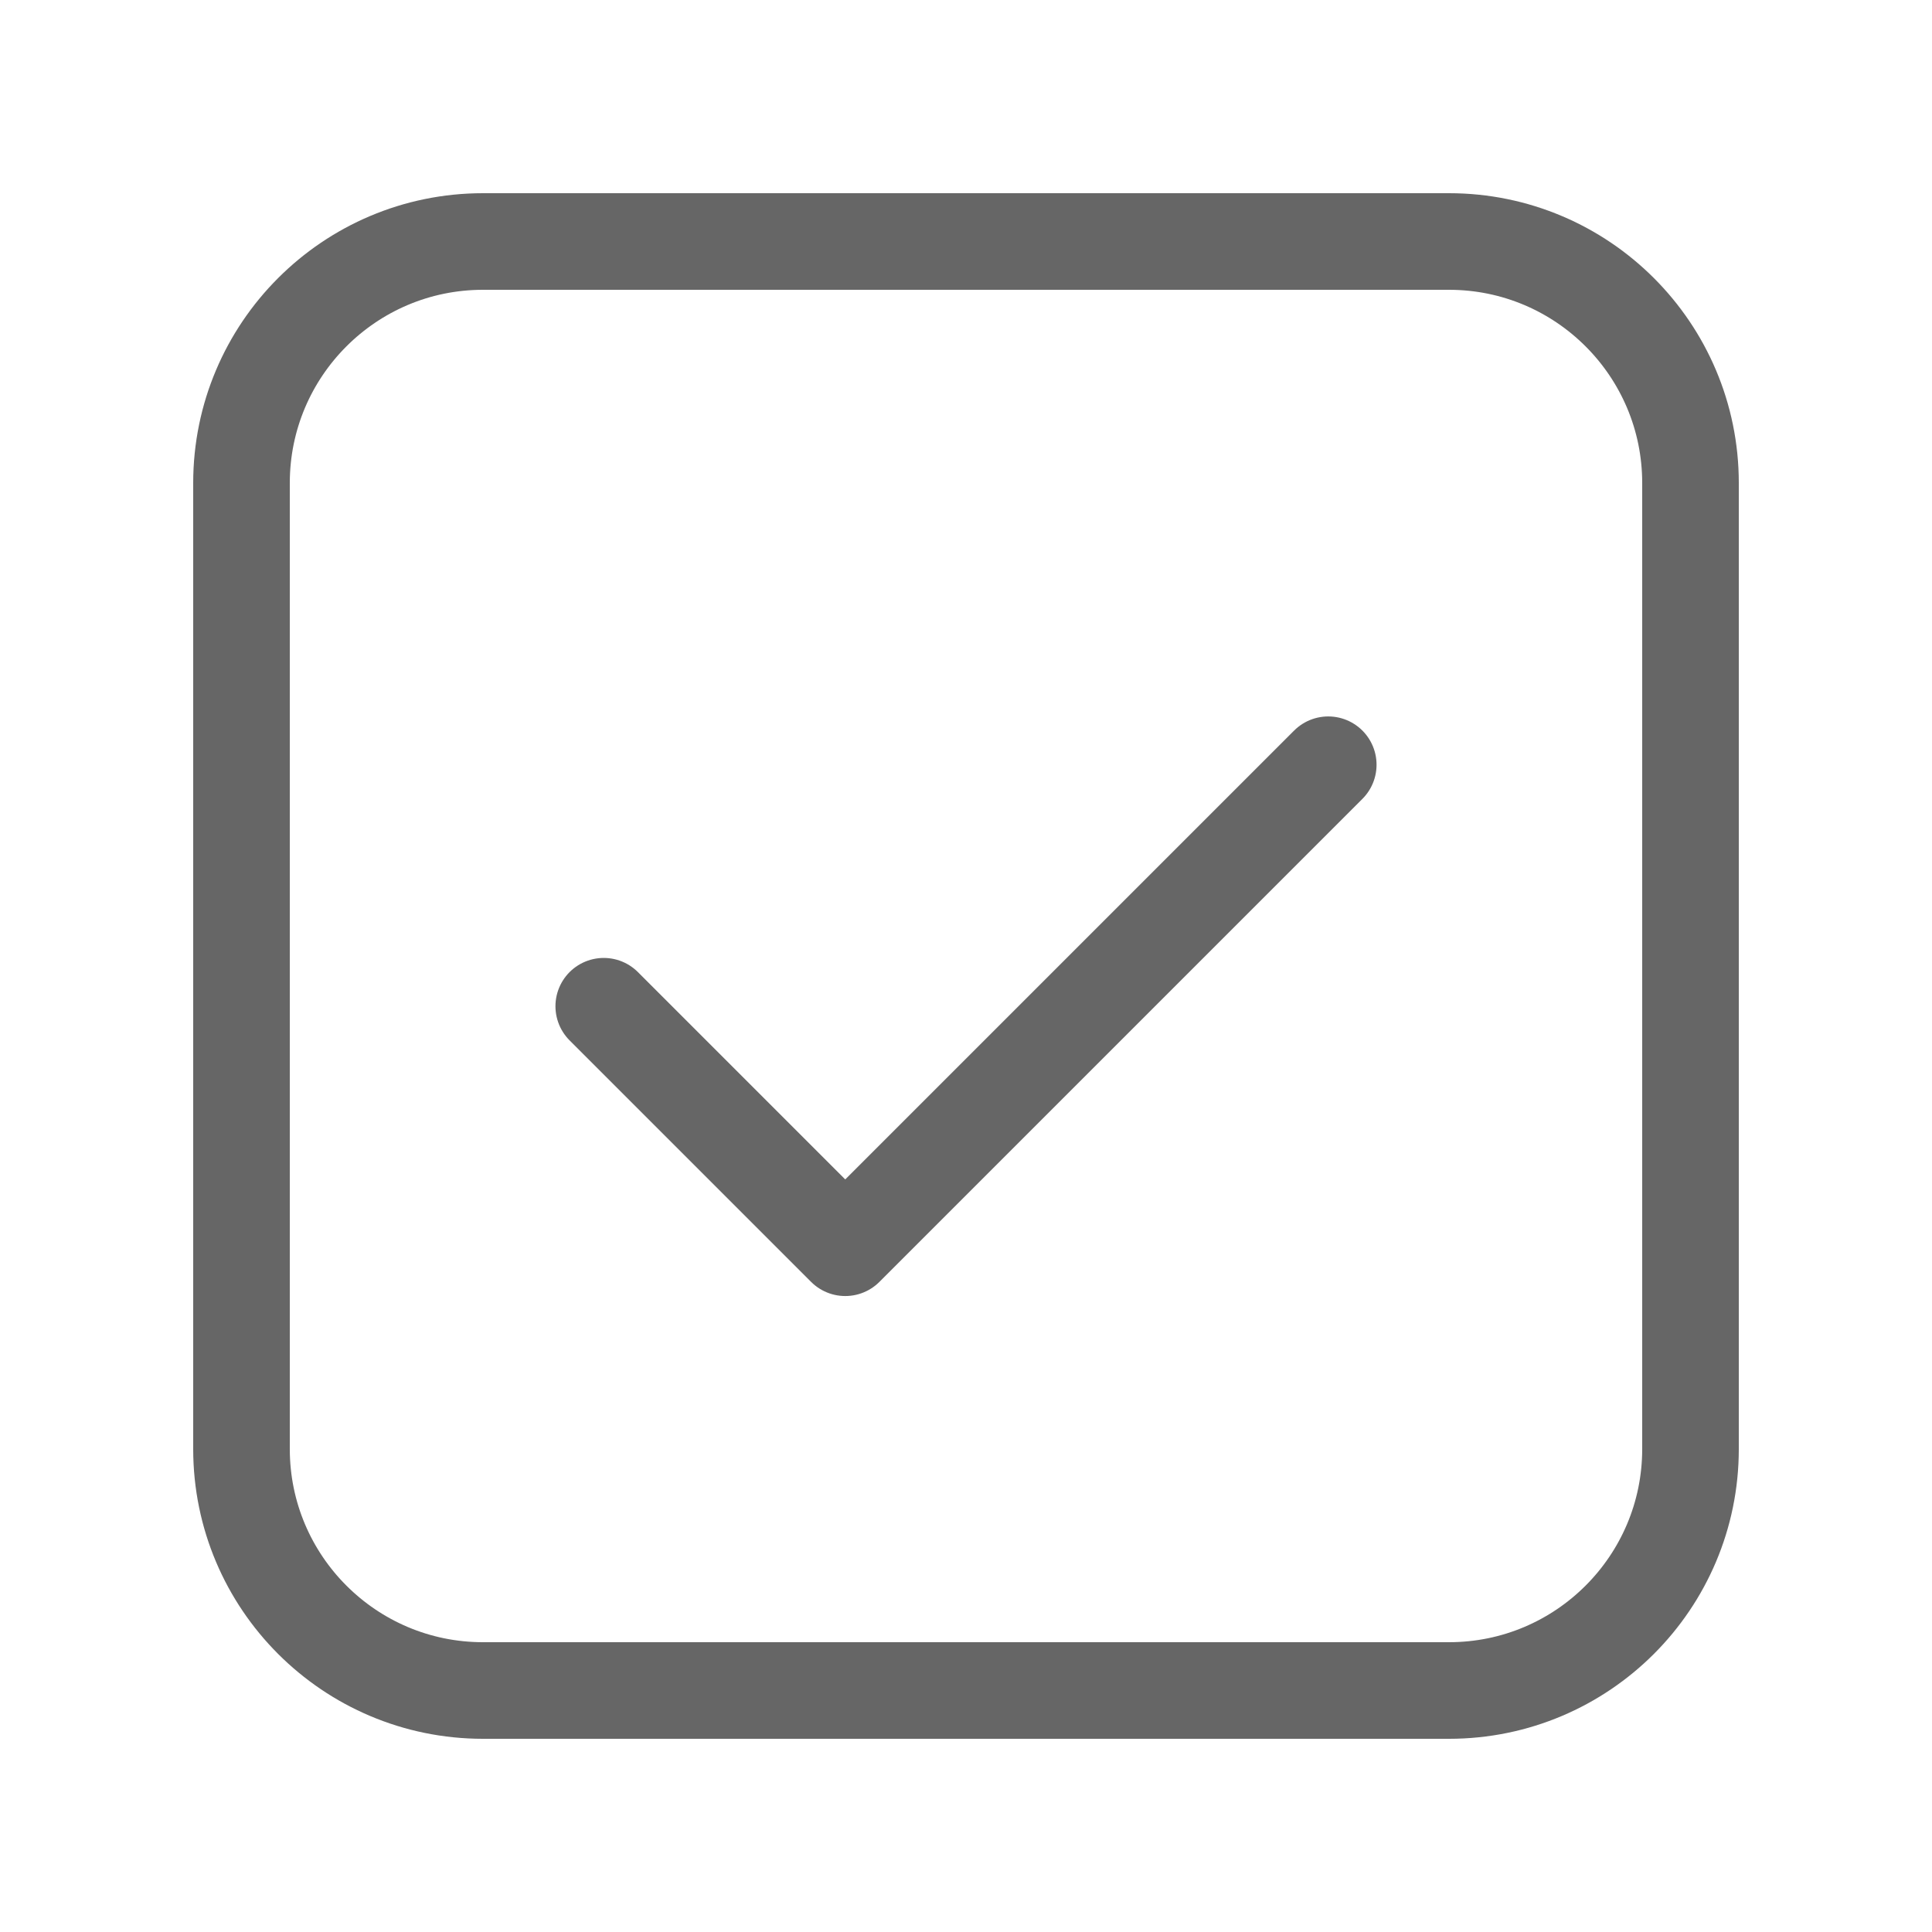
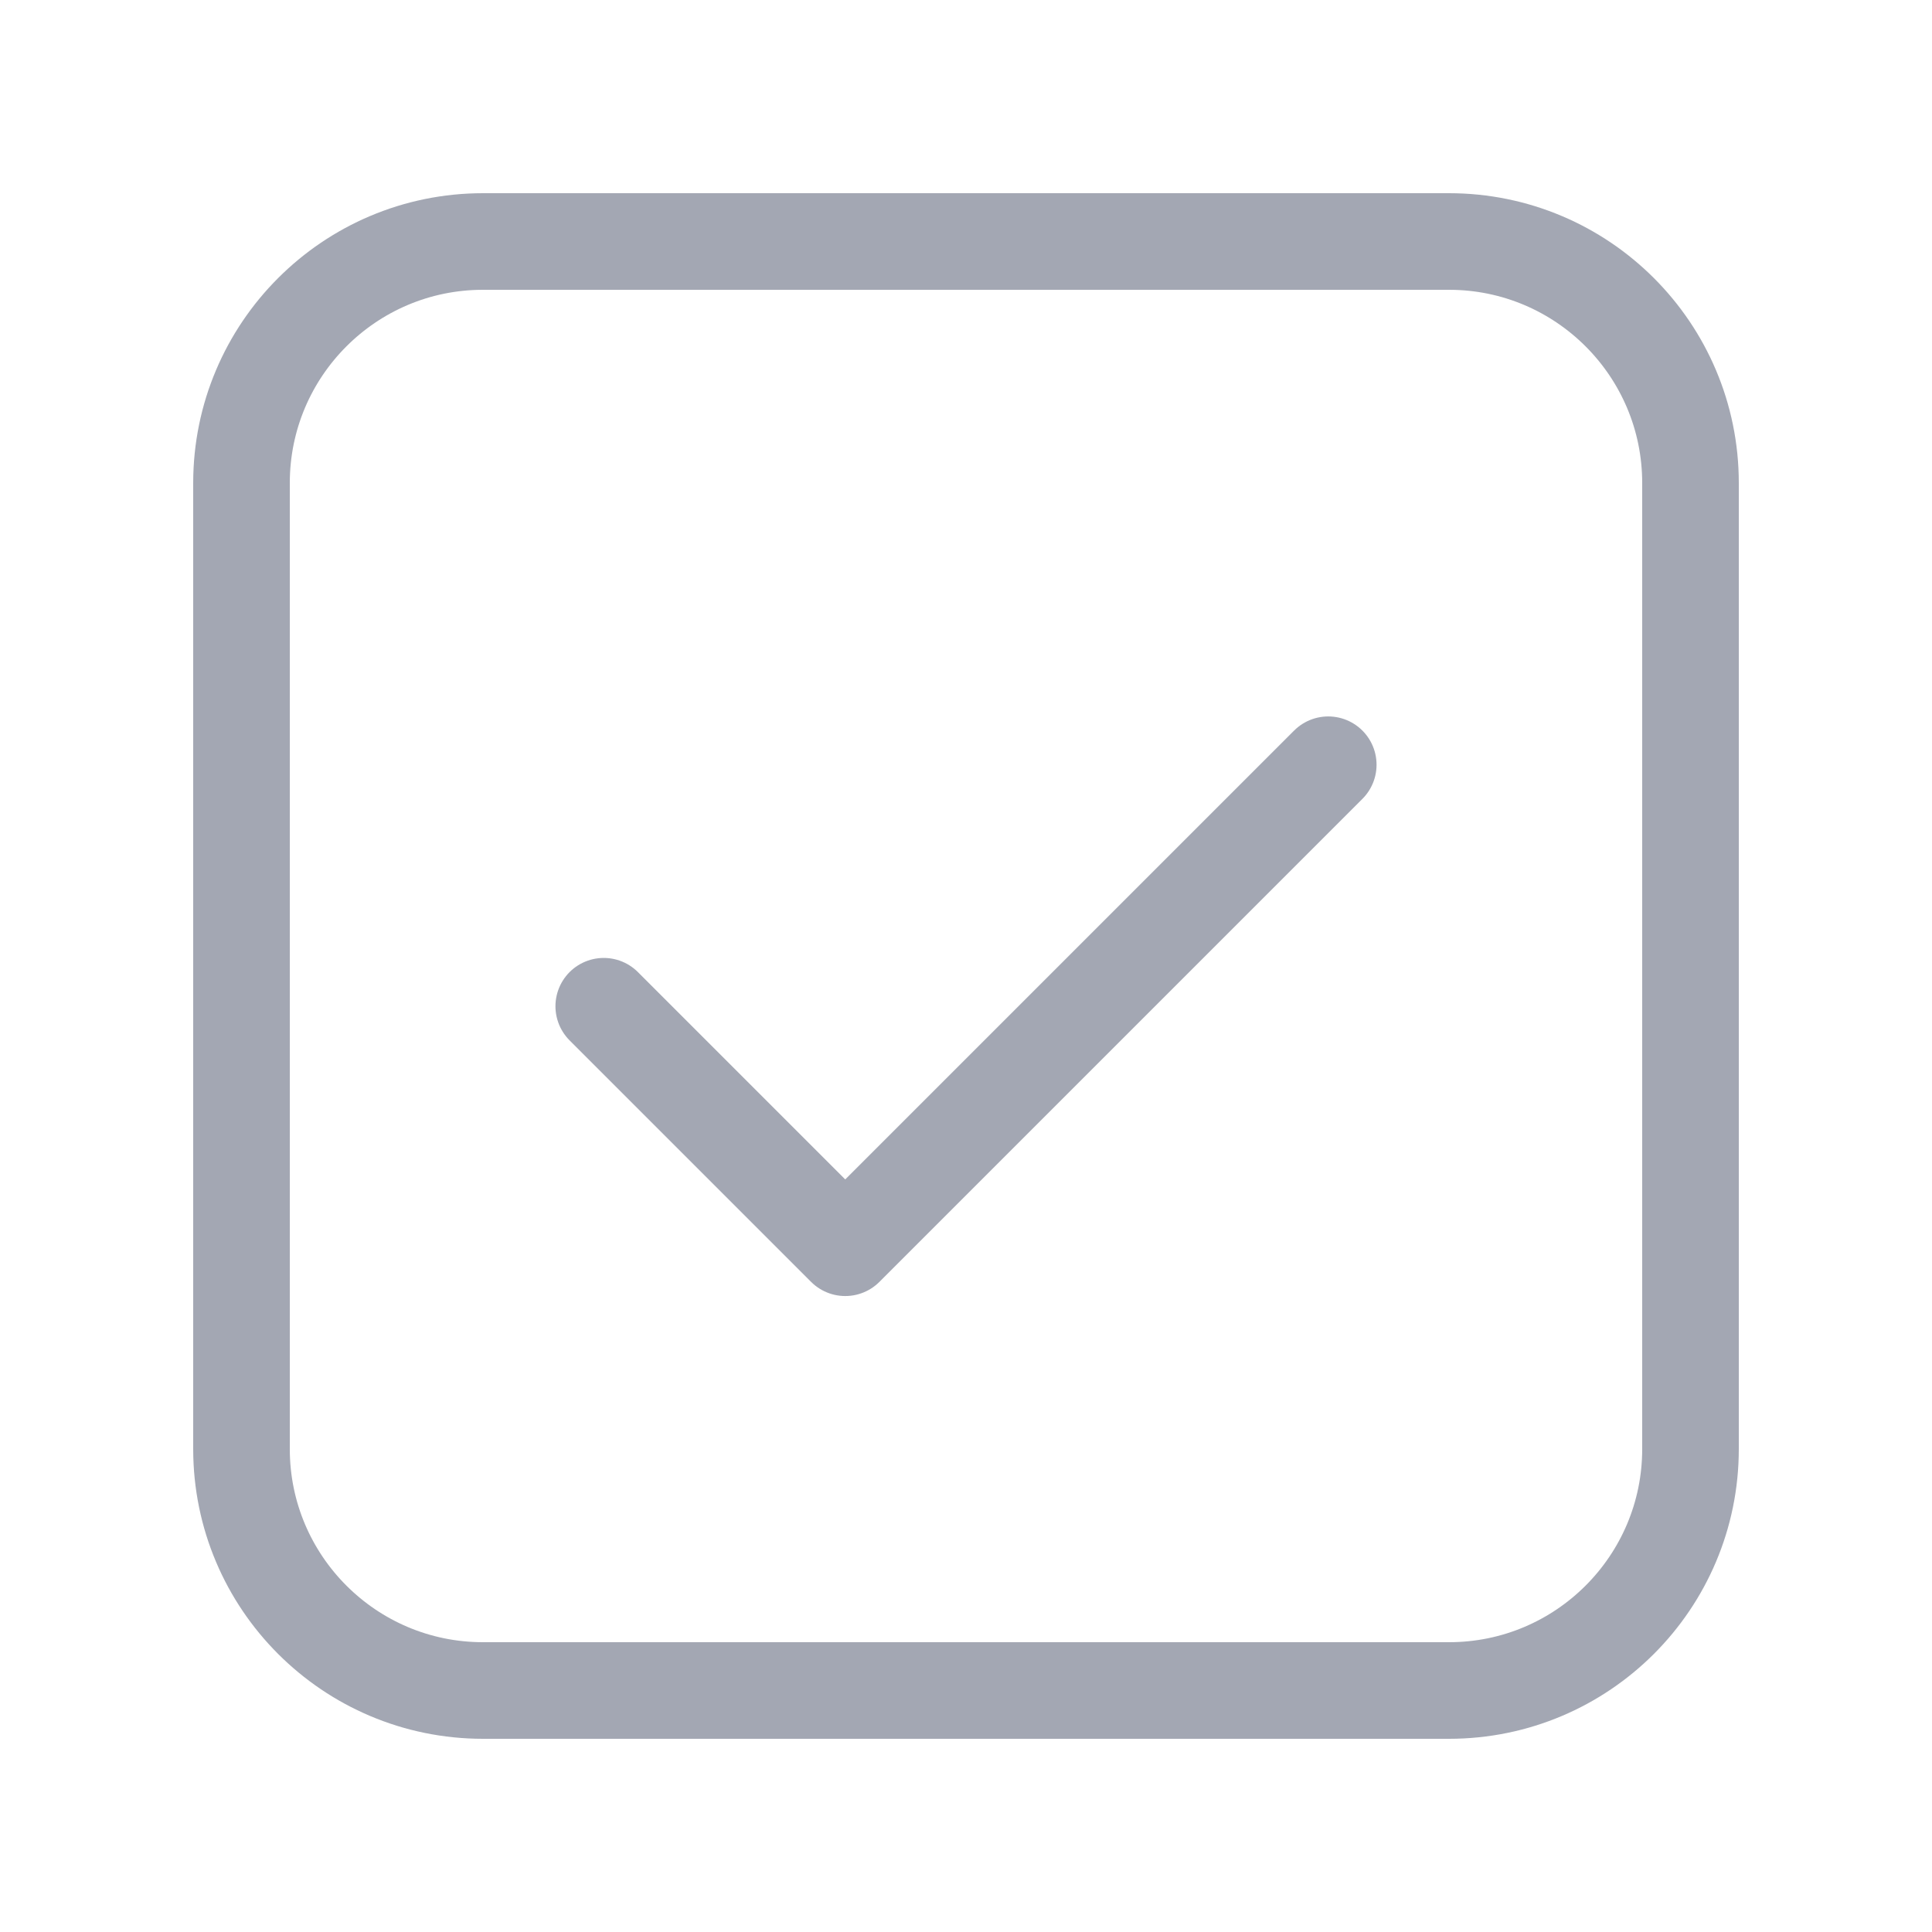
<svg xmlns="http://www.w3.org/2000/svg" width="40" height="40" viewBox="0 0 40 40" fill="none">
  <g opacity="0.6">
-     <path d="M12.5 20.833L17.5 25.833L27.5 15.833M30 5H10C7.239 5 5 7.239 5 10V30C5 32.761 7.239 35 10 35H30C32.761 35 35 32.761 35 30V10C35 7.239 32.761 5 30 5Z" stroke="currentColor" stroke-width="2" stroke-linecap="round" stroke-linejoin="round" />
+     <path d="M12.5 20.833L17.5 25.833L27.5 15.833M30 5H10C7.239 5 5 7.239 5 10V30C5 32.761 7.239 35 10 35H30C32.761 35 35 32.761 35 30V10C35 7.239 32.761 5 30 5Z" stroke="#666D80" stroke-width="2" stroke-linecap="round" stroke-linejoin="round" />
  </g>
</svg>
